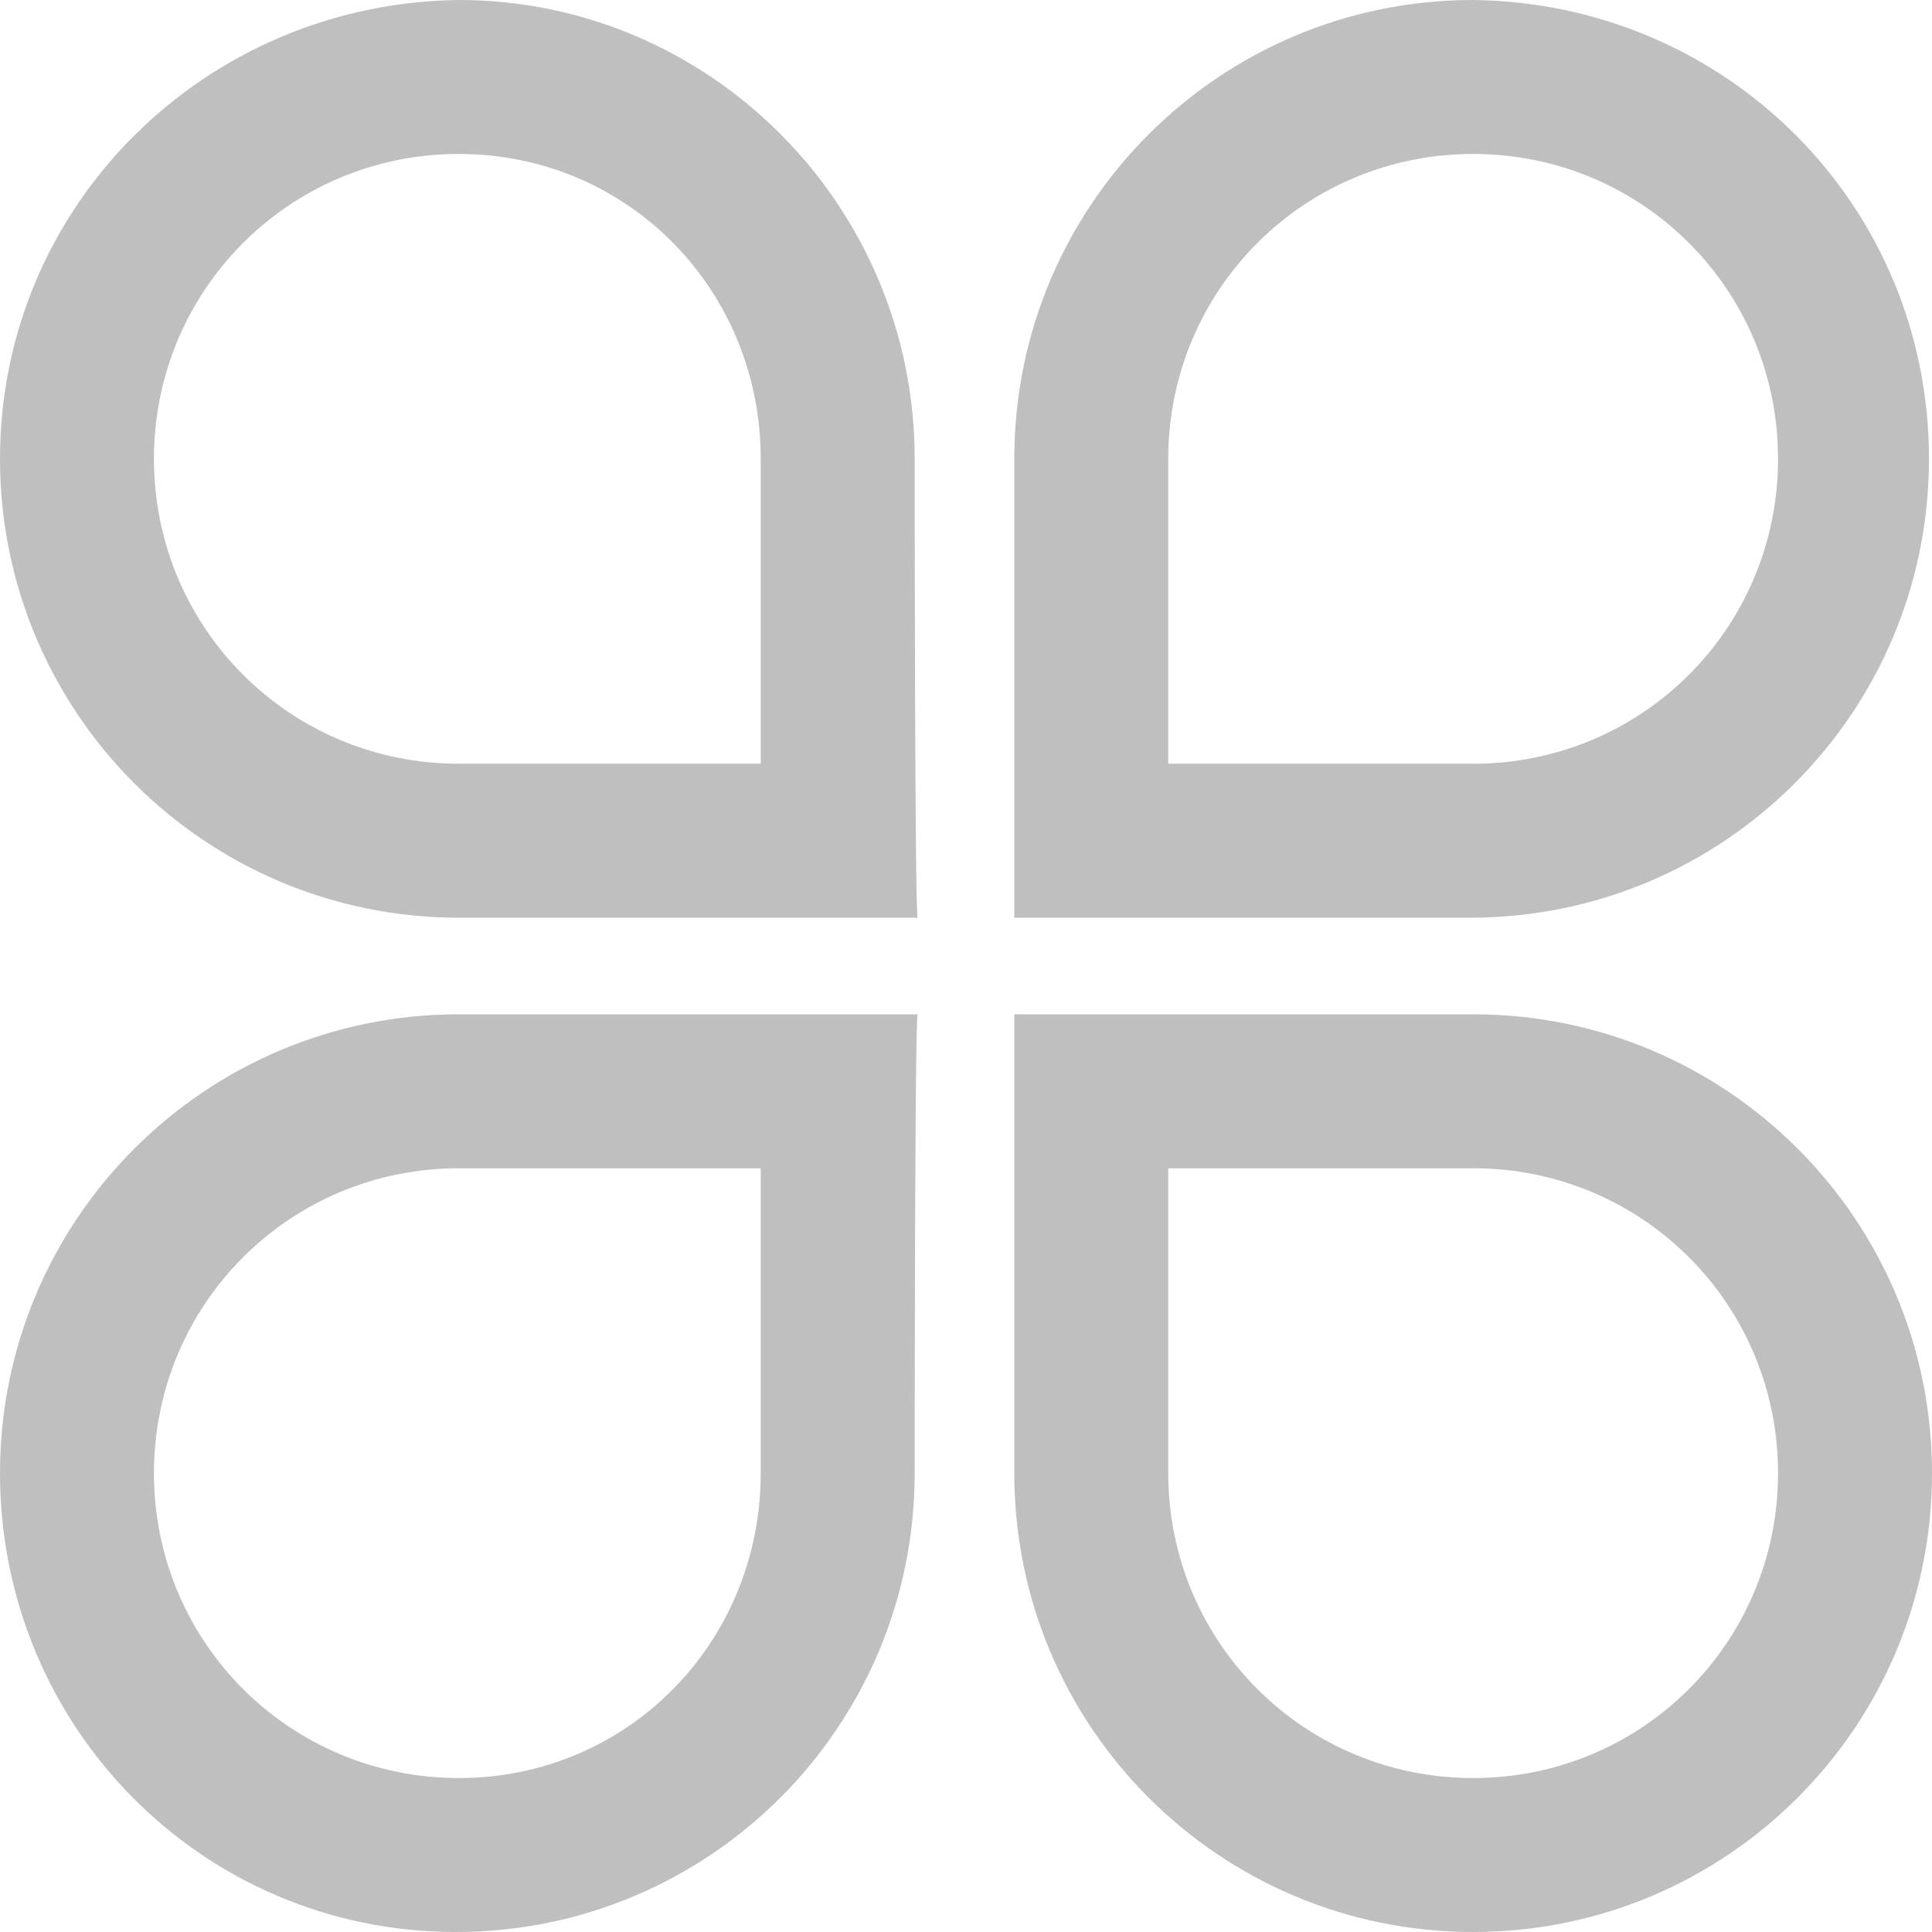
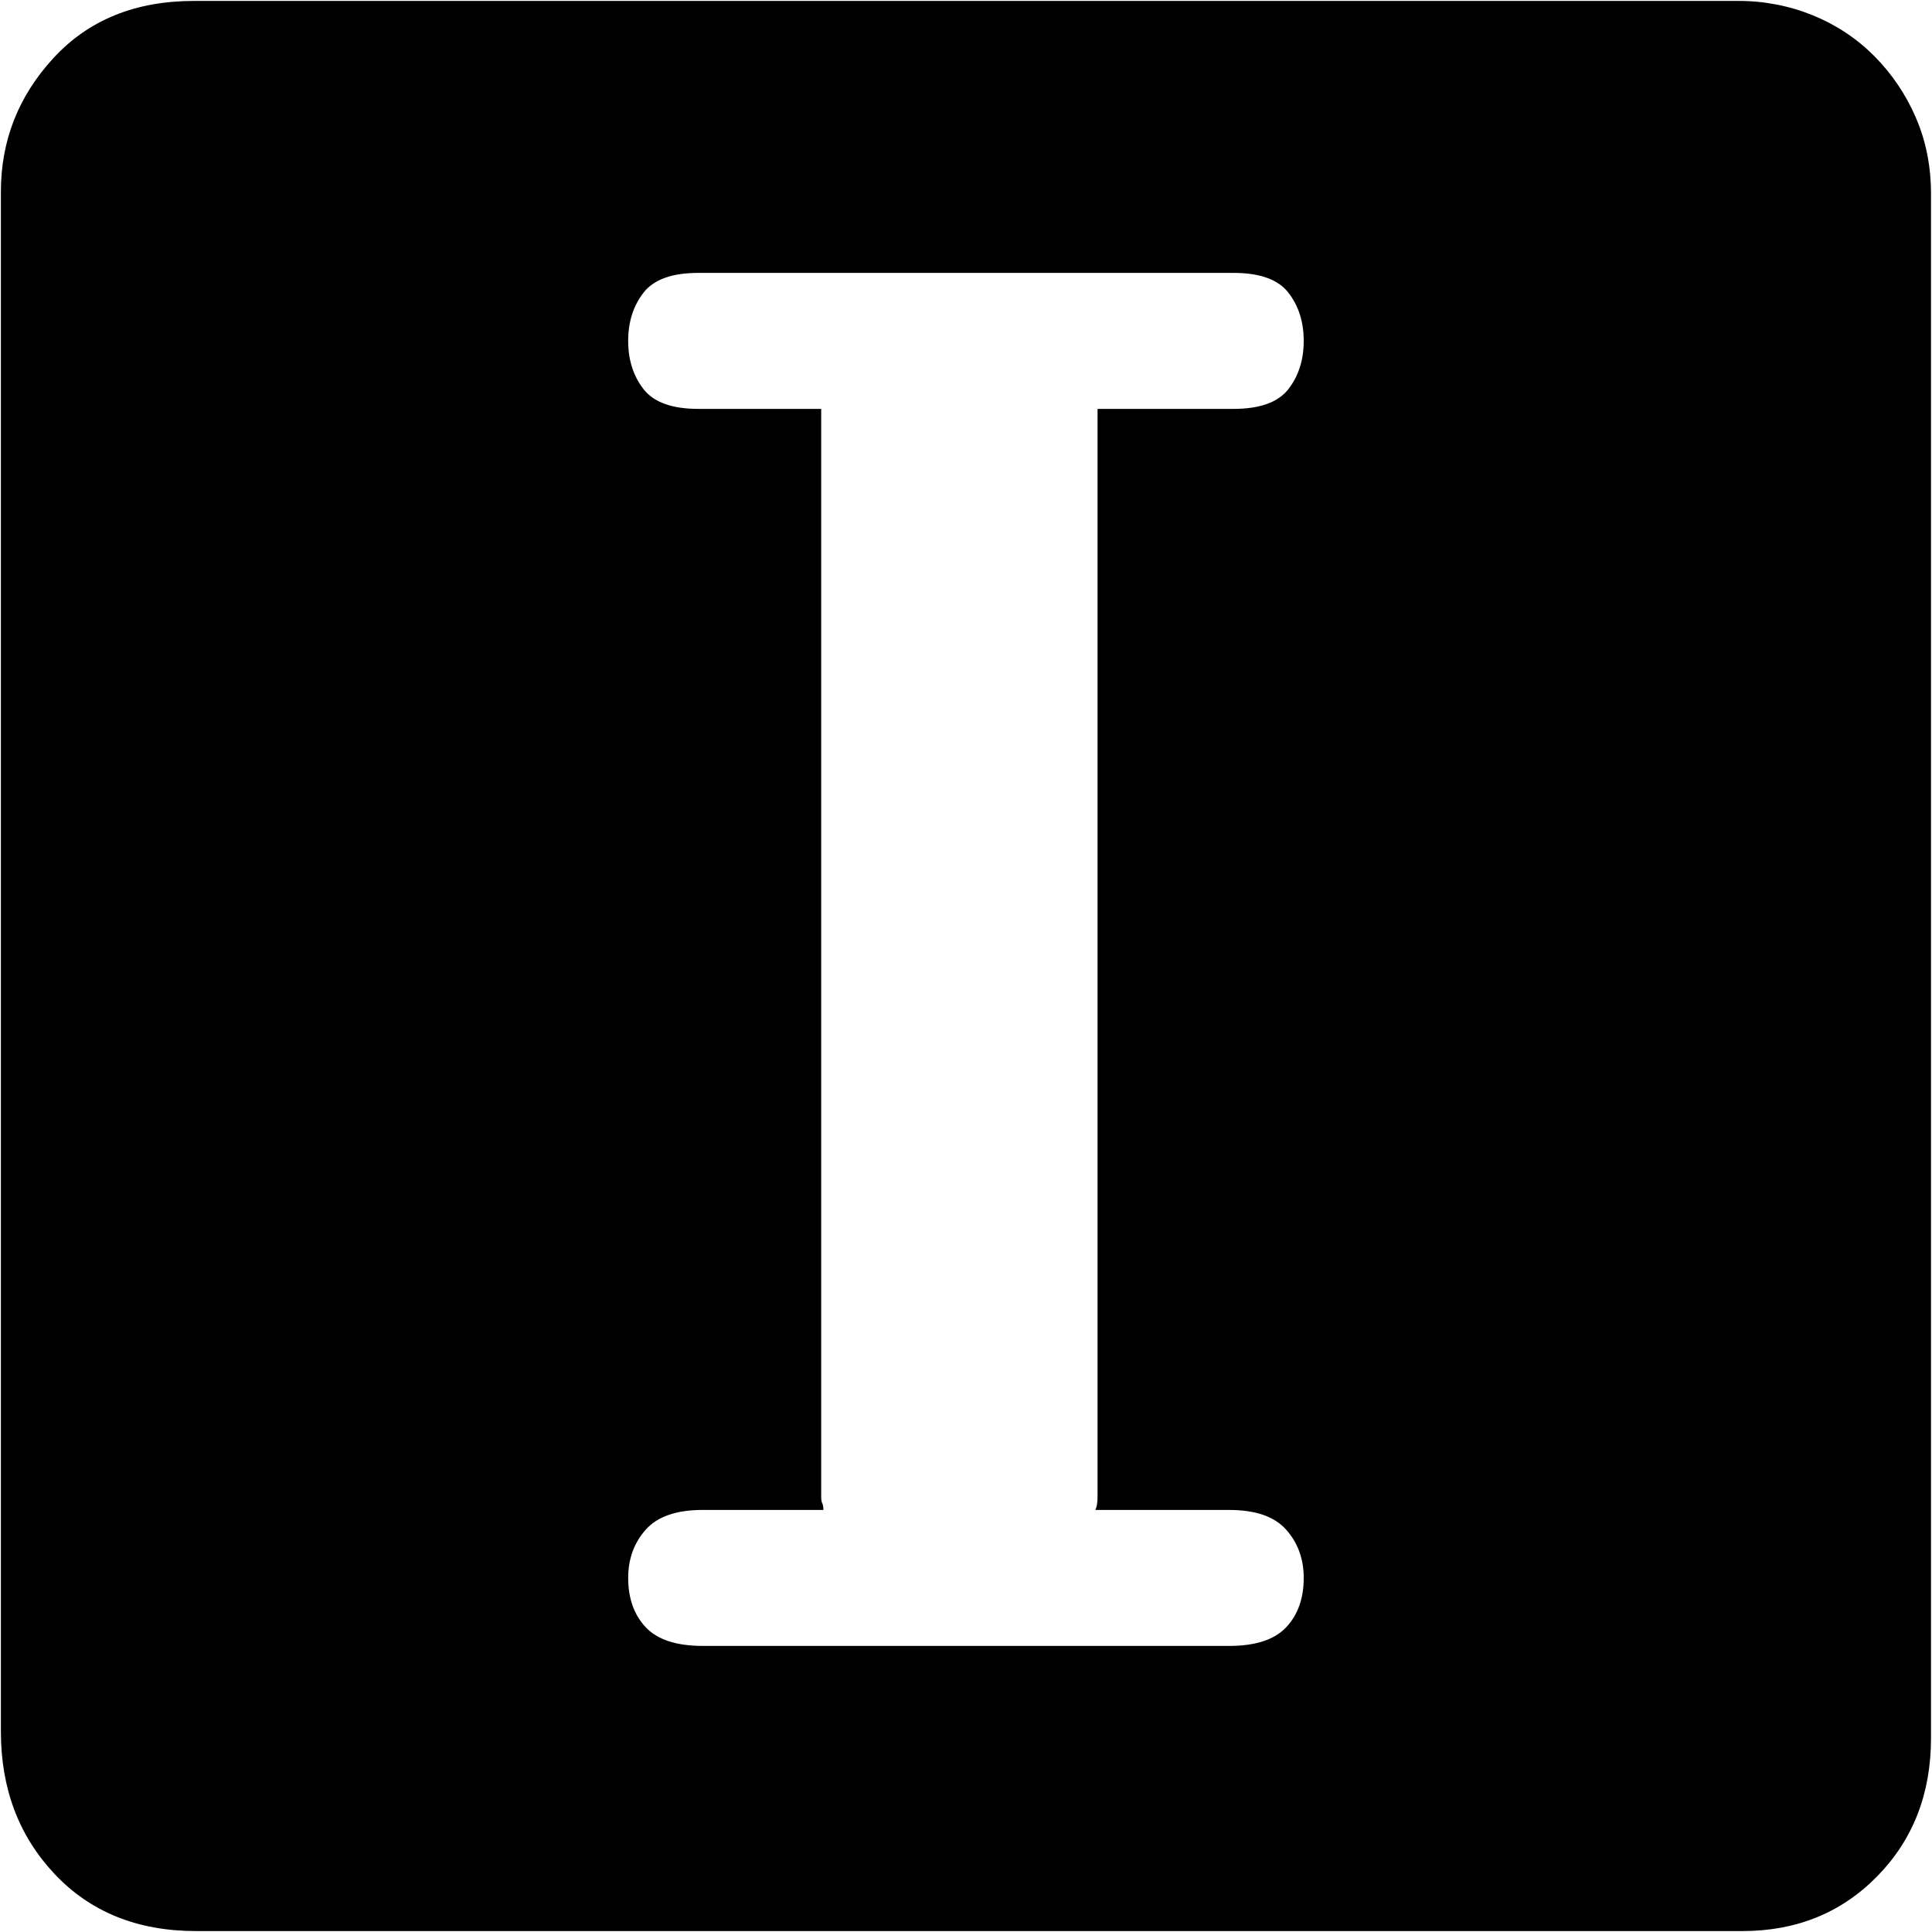
- <svg xmlns="http://www.w3.org/2000/svg" width="200" height="200" class="icon" p-id="3572" t="1545136555590" version="1.1" viewBox="0 0 1024 1024">
-   <defs>
-     <style type="text/css" />
-   </defs>
-   <path fill="#bfbfbf" d="M403.2 780.8V619.2h-160c-89.6 0-161.6 72-161.6 161.6s72 161.6 161.6 161.6 160-72 160-161.6z m81.6 0c0 134.4-108.8 243.2-243.2 243.2S0 915.2 0 780.8s108.8-243.2 243.2-243.2h243.2c-1.6 0-1.6 243.2-1.6 243.2z m134.4 0V619.2h161.6c89.6 0 161.6 72 161.6 161.6s-72 161.6-161.6 161.6-161.6-72-161.6-161.6z m-81.6 0c0 134.4 108.8 243.2 243.2 243.2S1024 915.2 1024 780.8s-108.8-243.2-243.2-243.2H537.6v243.2z m-134.4-537.6v161.6h-160c-89.6 0-161.6-72-161.6-161.6S153.6 81.6 243.2 81.6s160 72 160 161.6z m81.6 0C484.8 108.8 376 0 243.2 0 108.8 1.6 0 108.8 0 243.2s108.8 243.2 243.2 243.2h243.2c-1.6 0-1.6-243.2-1.6-243.2z m134.4 0v161.6h161.6c89.6 0 161.6-72 161.6-161.6S870.4 81.6 780.8 81.6 619.2 153.6 619.2 243.2z m-81.6 0C537.6 108.8 646.4 0 780.8 0c134.4 1.6 241.6 108.8 241.6 243.2s-108.8 243.2-243.2 243.2H537.6v-81.6-161.6z" p-id="3573" />
+ <svg xmlns="http://www.w3.org/2000/svg" width="128" height="128">
+   <path d="M115.147.062a13 13 0 0 1 4.94.945c1.55.63 2.907 1.526 4.069 2.688a13.148 13.148 0 0 1 2.761 4.069c.678 1.55 1.017 3.245 1.017 5.086v102.3c0 3.681-1.187 6.733-3.56 9.155-2.373 2.422-5.352 3.633-8.937 3.633H12.992c-3.875 0-7-1.26-9.373-3.779-2.373-2.518-3.56-5.667-3.56-9.445V12.704c0-3.39 1.163-6.345 3.488-8.863C5.872 1.32 8.972.062 12.847.062h102.3zM81.434 109.047c1.744 0 3.003-.412 3.778-1.235.775-.824 1.163-1.914 1.163-3.27 0-1.26-.388-2.325-1.163-3.197-.775-.872-2.034-1.307-3.778-1.307H72.57c.097-.194.145-.485.145-.872V27.09h9.01c1.743 0 2.954-.436 3.633-1.308.678-.872 1.017-1.938 1.017-3.197 0-1.26-.34-2.325-1.017-3.197-.679-.872-1.89-1.308-3.633-1.308H46.268c-1.743 0-2.954.436-3.632 1.308-.678.872-1.018 1.938-1.018 3.197 0 1.26.34 2.325 1.018 3.197.678.872 1.889 1.308 3.632 1.308h8.138v72.075c0 .193.024.339.073.436.048.096.072.242.072.436H46.56c-1.744 0-3.003.435-3.778 1.307-.775.872-1.163 1.938-1.163 3.197 0 1.356.388 2.446 1.163 3.27.775.823 2.034 1.235 3.778 1.235h34.875z" />
</svg>
